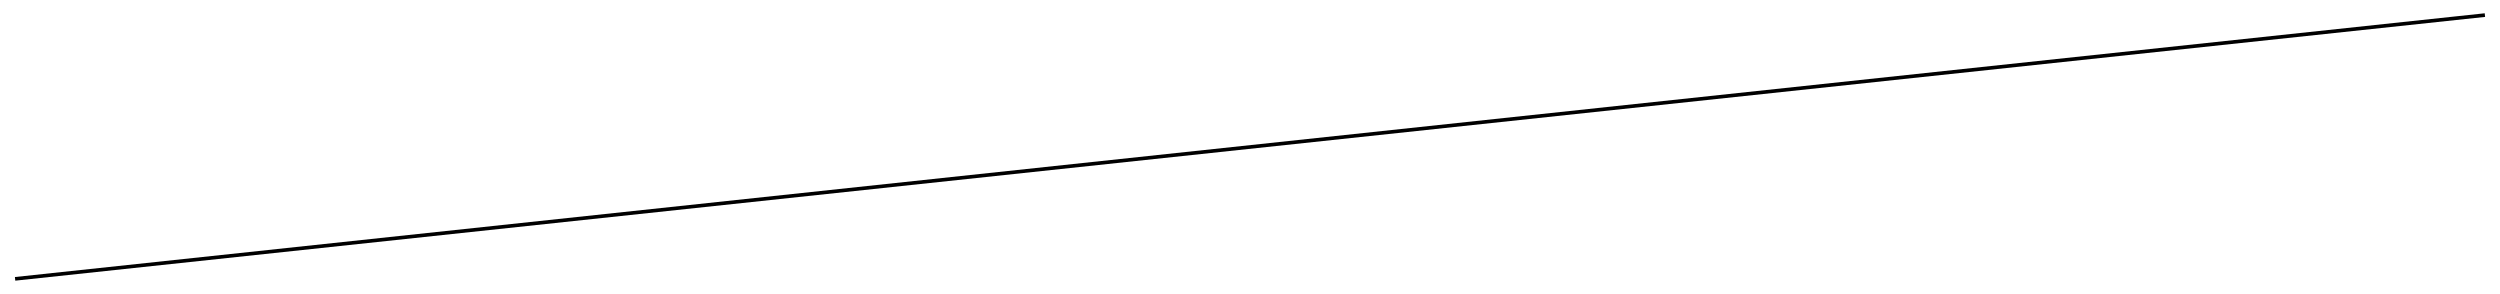
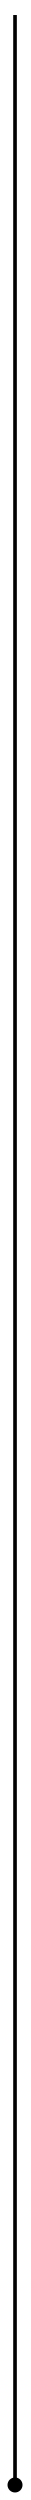
- <svg xmlns="http://www.w3.org/2000/svg" version="1.1" id="S-topline" width="165.533mm" height="19.463mm" viewBox="12.716 1751.241 165.533 19.463">
+ <svg xmlns="http://www.w3.org/2000/svg" version="1.1" id="S-topline" width="2mm" height="166.463mm" viewBox="94.482 1677.741 2 166.463">
  <style type="text/css" id="style-S-topline">
  .outline {
    stroke: #000000;
    stroke-width: 0.5;
    fill:none;
  }
  </style>
  <g id="S-topline-def">
-     <path style="display:inline;fill:none;stroke:#000000;stroke-width:0.242px;stroke-linecap:butt;stroke-linejoin:miter;stroke-opacity:1" d="M 13.716,1769.704 L 177.249,1752.241" id="S-topline-outline" />
+     <path style="display:inline;fill:none;stroke:#000000;stroke-width:0.242px;stroke-linecap:butt;stroke-linejoin:miter;stroke-opacity:1" d="M 95.482,1678.741 L 95.482,1843.204" id="S-topline-outline" />
+     <circle id="S-topline-origin" cx="95.482" cy="1843.204" r="0.5" style="fill:#000000;stroke:none" />
  </g>
</svg>
